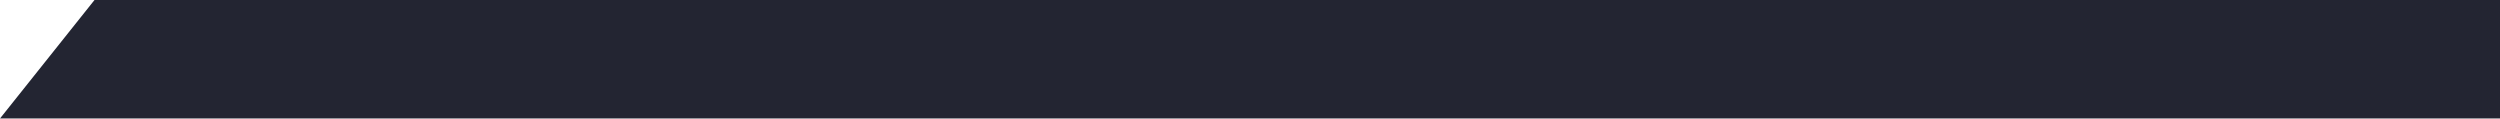
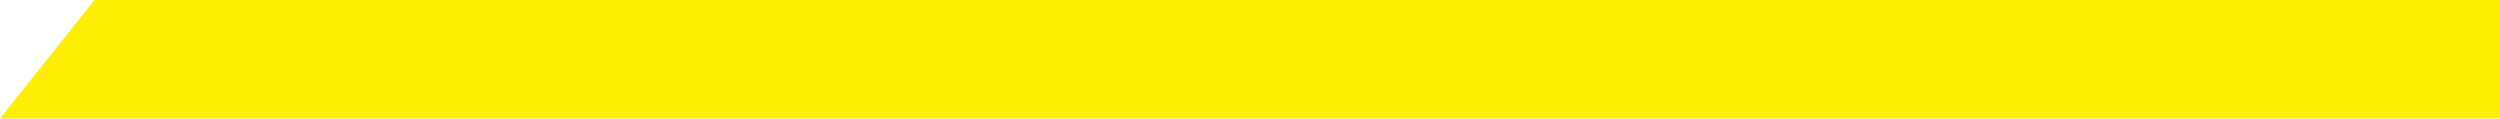
- <svg xmlns="http://www.w3.org/2000/svg" version="1.1" id="Ebene_1" x="0px" y="0px" width="1920px" height="91px" viewBox="0 0 1920 91" enable-background="new 0 0 1920 91" xml:space="preserve">
-   <polyline fill="#232532" points="0,91 1920,91 1920,0 72.578,0 " />
+ <svg xmlns="http://www.w3.org/2000/svg" version="1.1" id="Ebene_1" x="0px" y="0px" viewBox="0 0 1920 91" style="enable-background:new 0 0 1920 91;" xml:space="preserve">
+   <style type="text/css">
+ 	.st0{fill:#FFEE00;}
+ </style>
+   <polyline class="st0" points="0,91 1920,91 1920,0 72.6,0 " />
</svg>
